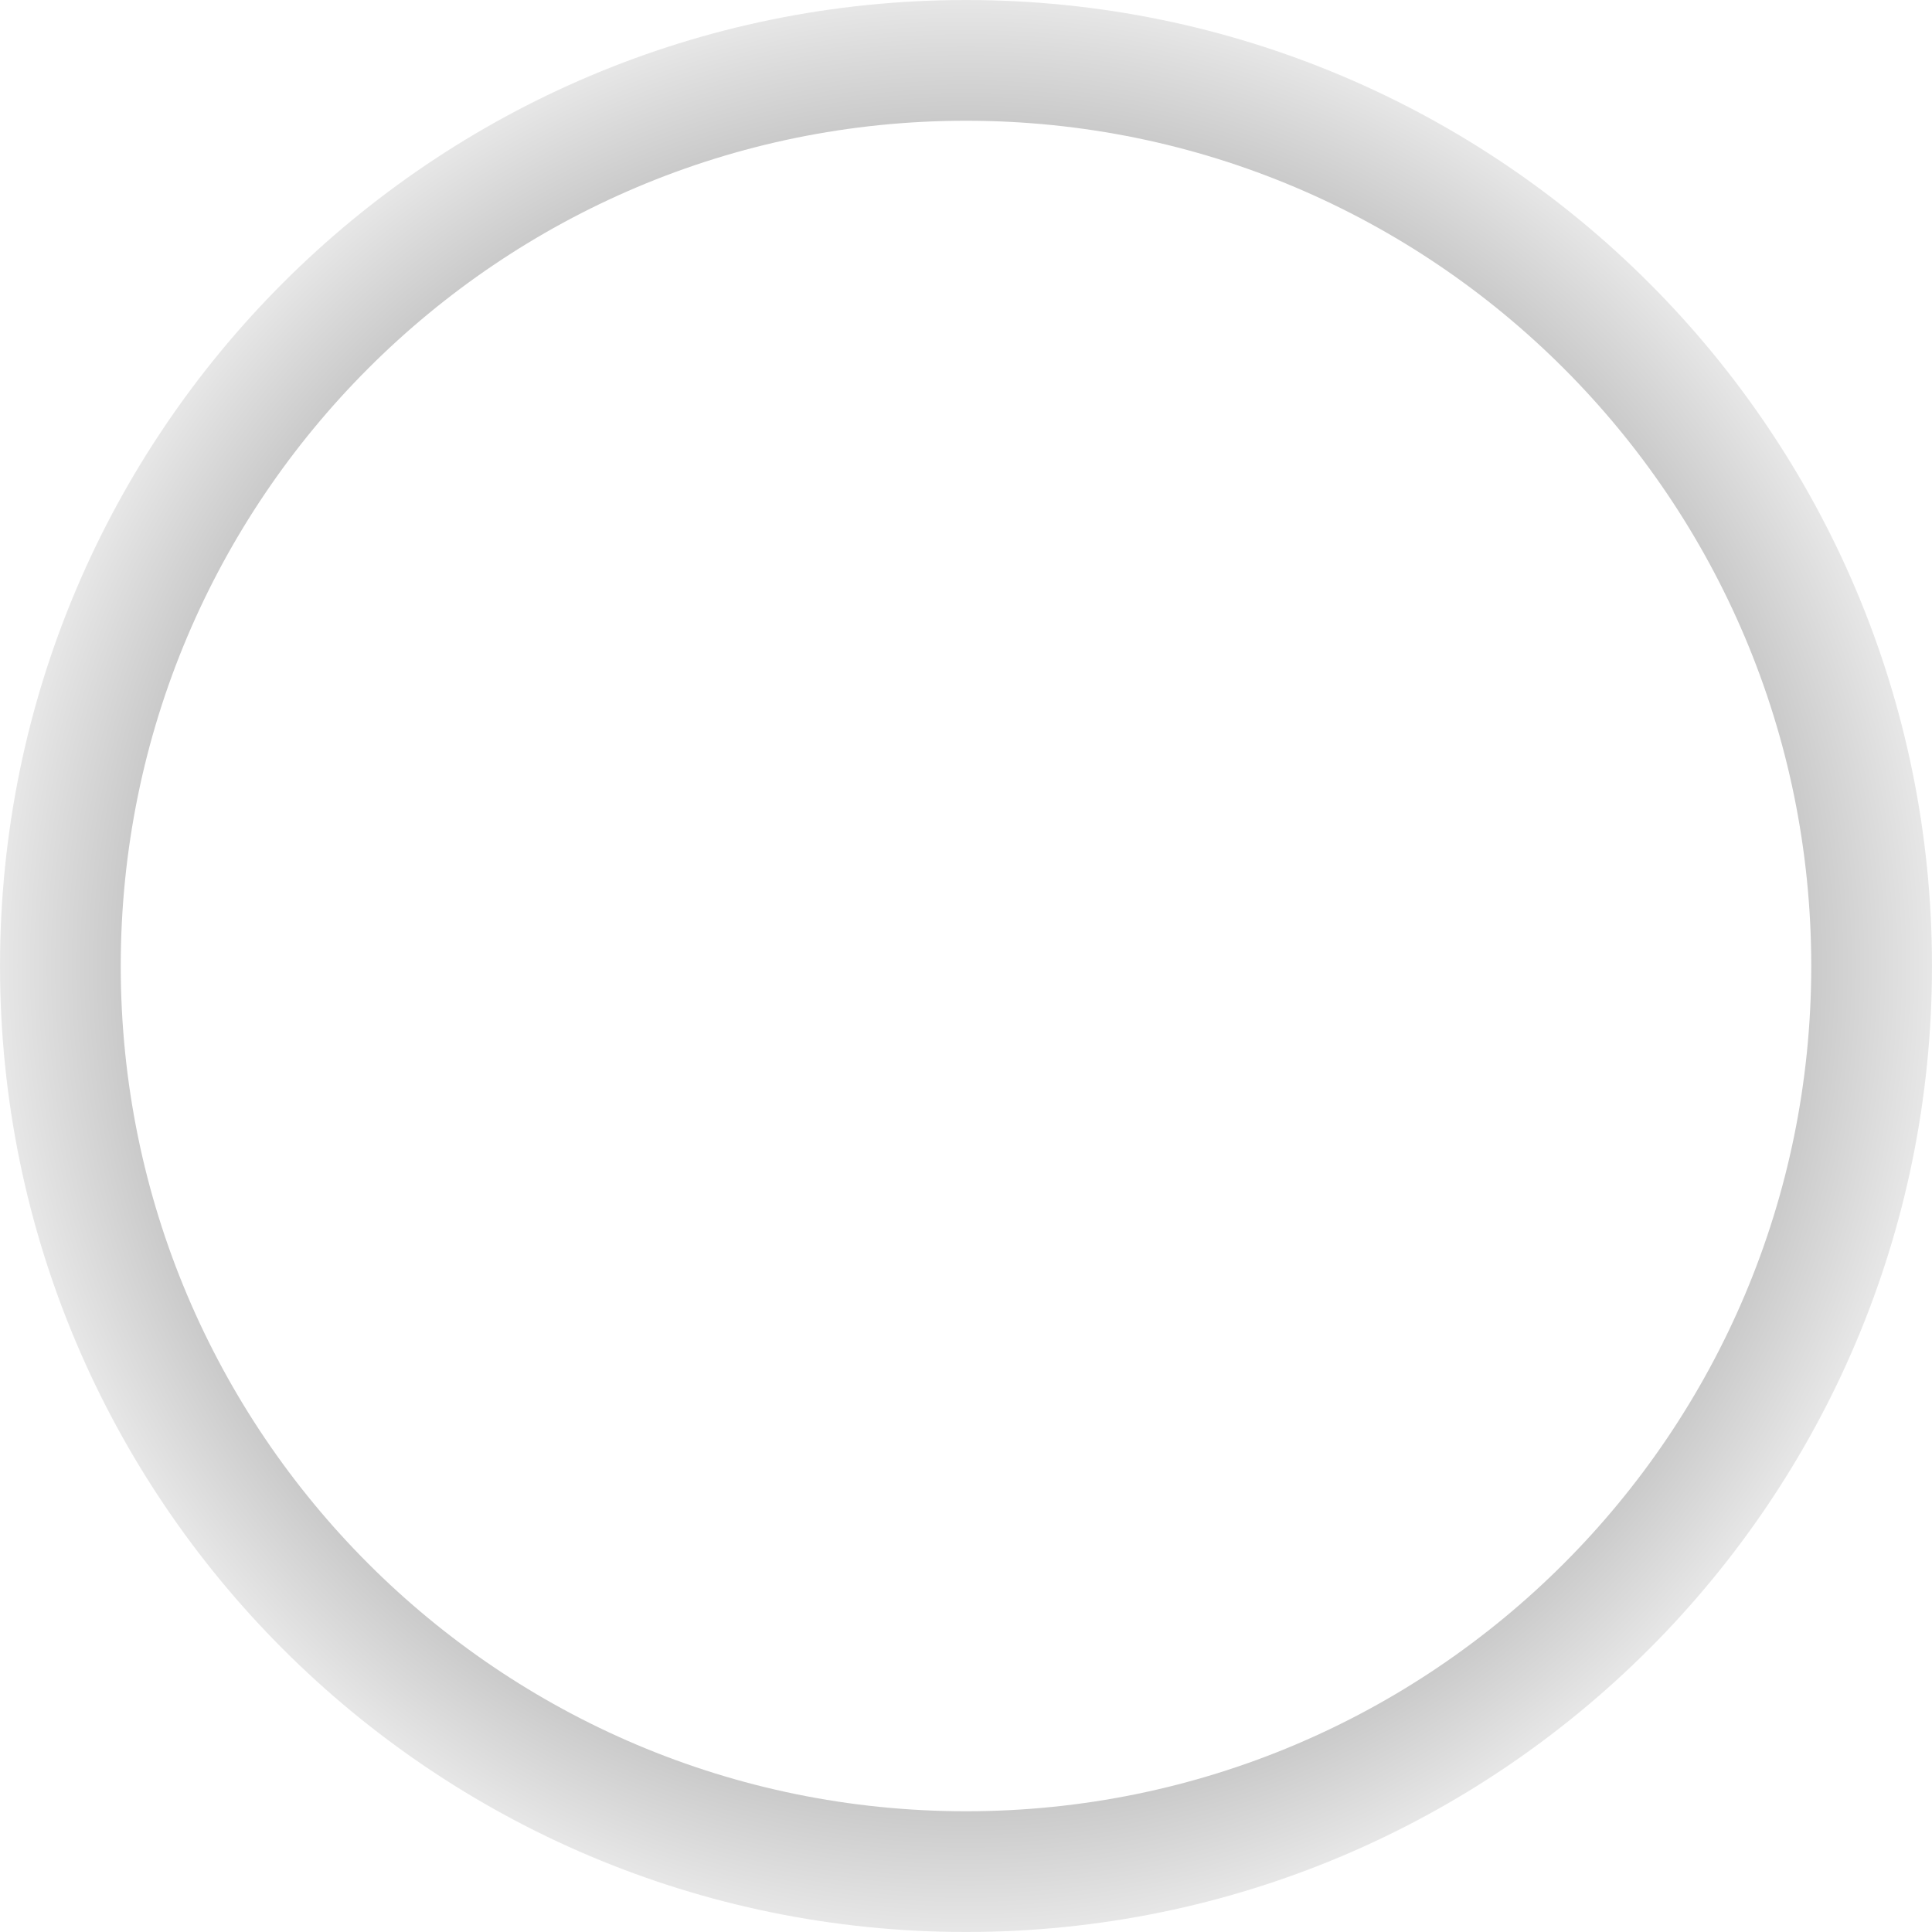
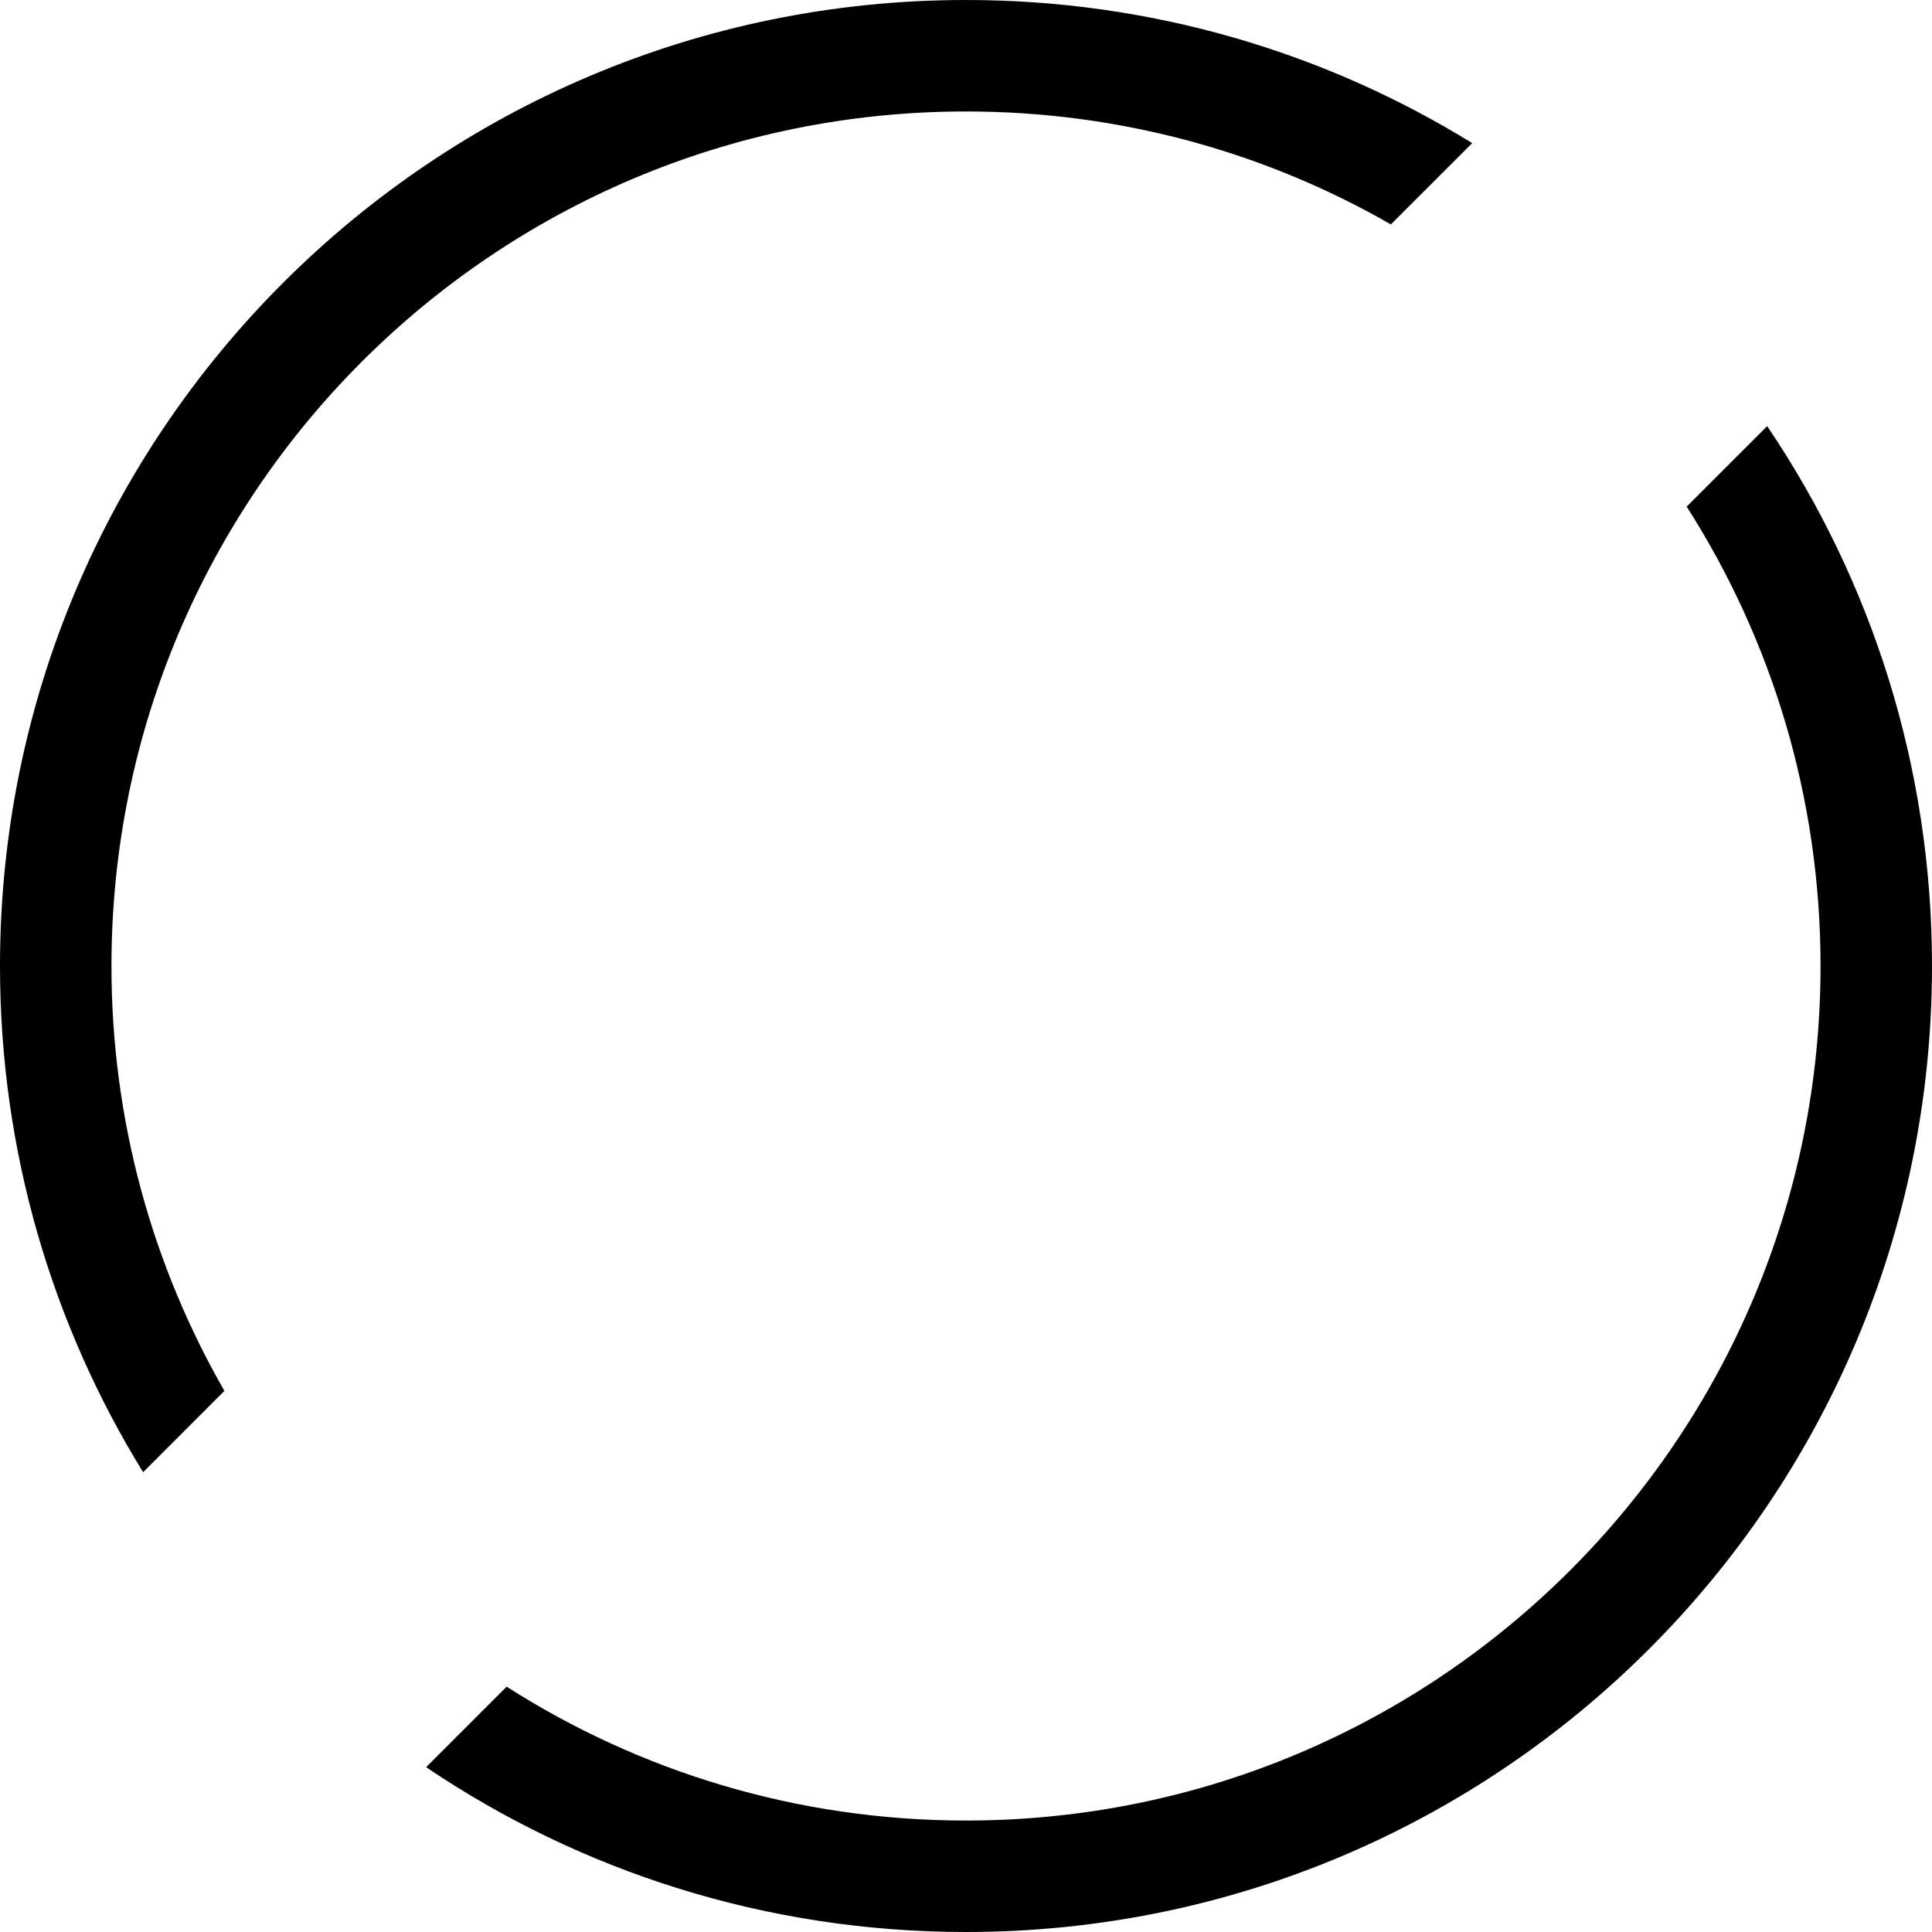
- <svg xmlns="http://www.w3.org/2000/svg" width="32" height="32" viewBox="0 0 32 32">
-   <path fill-rule="evenodd" clip-rule="evenodd" d="M16 0C7.163 0 0 7.163 0 16C0 24.837 7.163 32 16 32C24.837 32 32 24.837 32 16C32 7.163 24.837 0 16 0ZM2 16C2 23.732 8.268 30 16 30C23.732 30 30 23.732 30 16C30 8.268 23.732 2 16 2C8.268 2 2 8.268 2 16Z" fill="url(#paint0_angular_1090_4527)" />
-   <defs>
-     <radialGradient id="paint0_angular_1090_4527" cx="0" cy="0" r="1" gradientUnits="userSpaceOnUse" gradientTransform="translate(16 16) rotate(-47.2906) scale(17.6918)">
-       <stop />
-       <stop offset="1" stop-opacity="0" />
-     </radialGradient>
-   </defs>
+ <svg xmlns="http://www.w3.org/2000/svg" width="52" height="52" viewBox="0 0 52 52">
+   <path fill-rule="evenodd" clip-rule="evenodd" d="M26 0C11.641 0 0 11.641 0 26C0 30.996 1.409 35.663 3.852 39.625L6.04 37.436C4.106 34.068 3 30.163 3 26C3 13.297 13.297 3 26 3C30.163 3 34.068 4.106 37.436 6.04L39.625 3.852C35.663 1.409 30.996 0 26 0ZM11.469 47.564C15.618 50.365 20.618 52 26 52C40.359 52 52 40.359 52 26C52 20.618 50.365 15.618 47.564 11.469L45.397 13.636C47.678 17.206 49 21.449 49 26C49 38.703 38.703 49 26 49C21.449 49 17.206 47.678 13.636 45.397L11.469 47.564Z" fill="#000000" />
</svg>
